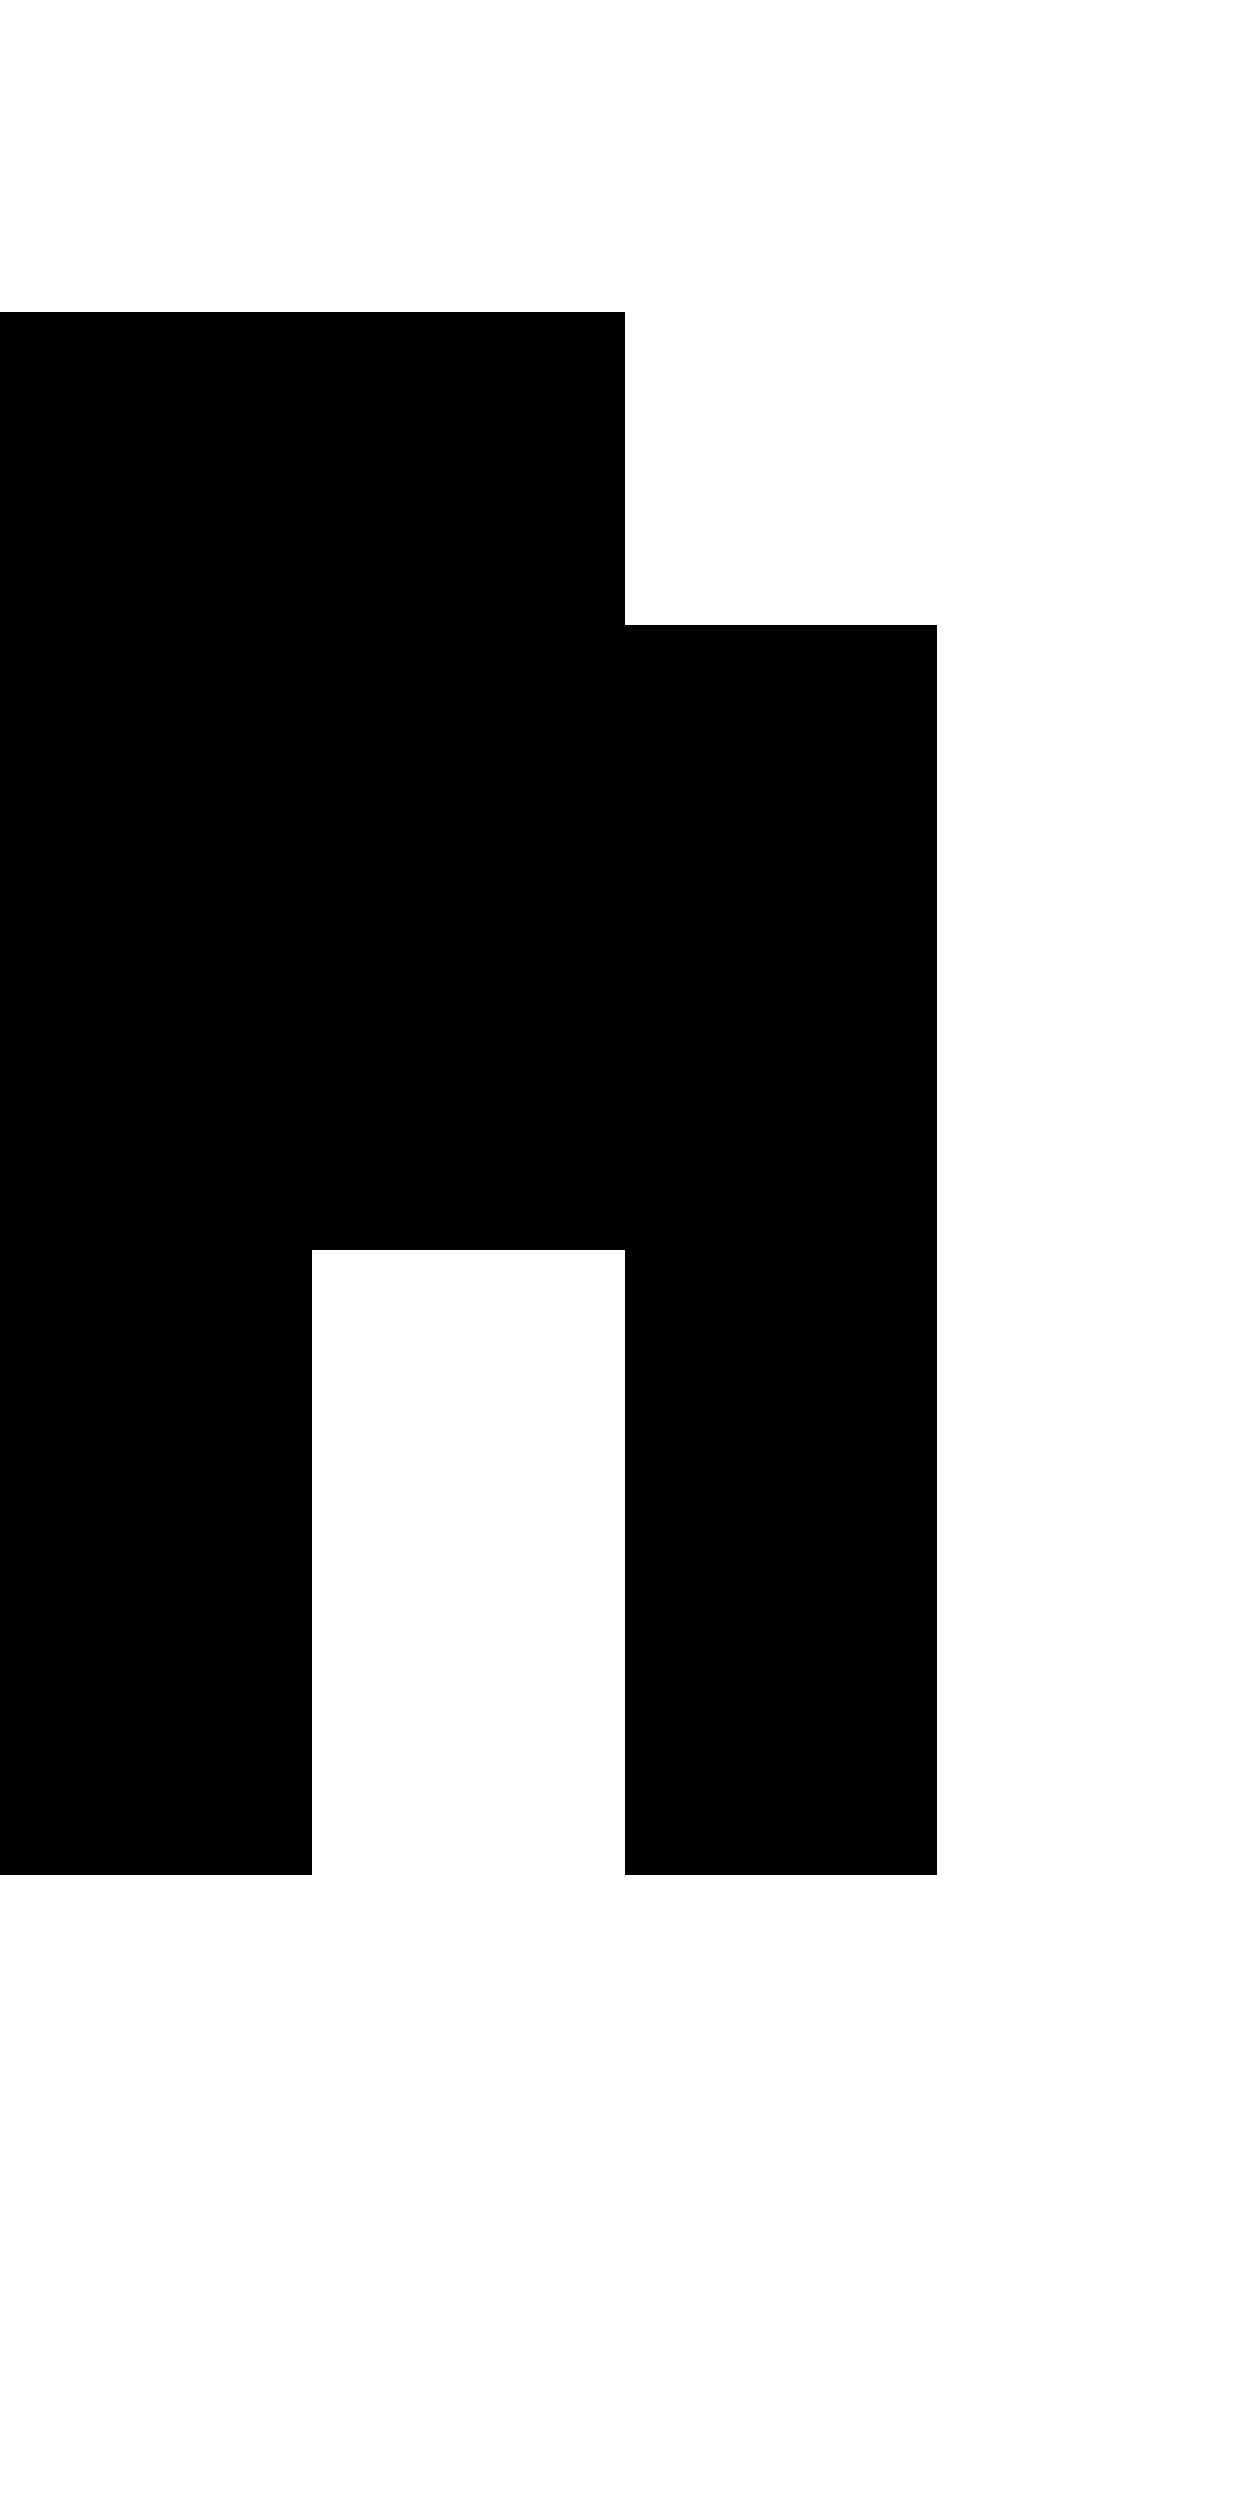
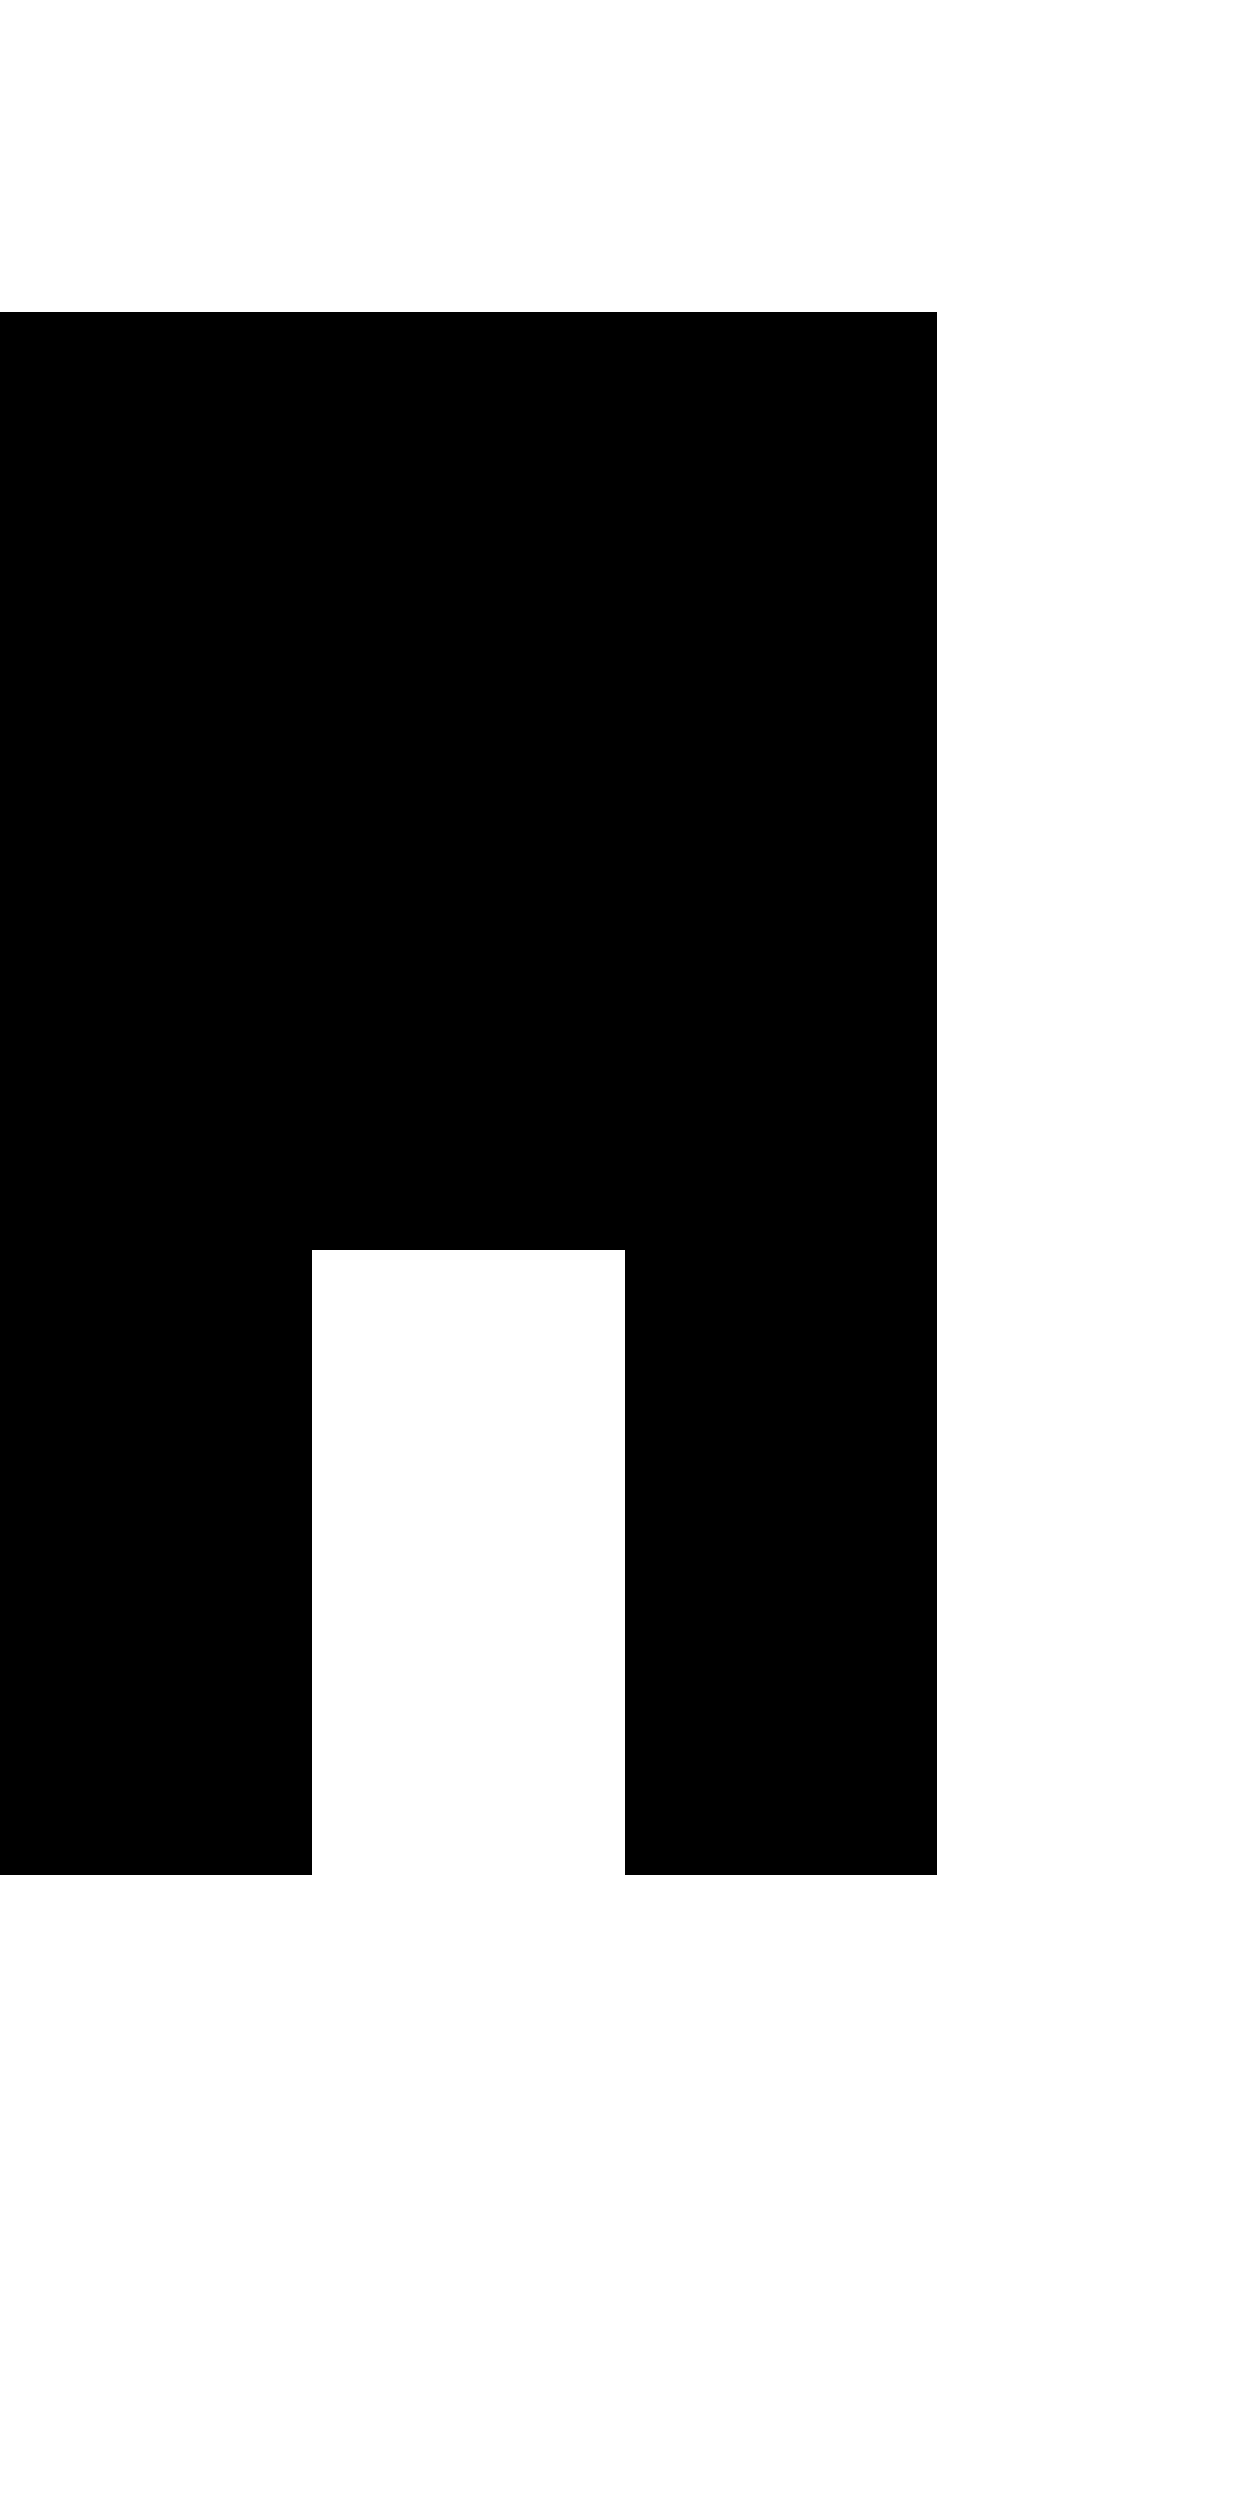
<svg xmlns="http://www.w3.org/2000/svg" baseProfile="full" height="32px" version="1.1" width="16px">
  <defs />
  <rect fill="rgb(0,0,0)" height="4px" shape-rendering="crispEdges" width="4px" x="0px" y="4px" />
  <rect fill="rgb(0,0,0)" height="4px" shape-rendering="crispEdges" width="4px" x="0px" y="8px" />
  <rect fill="rgb(0,0,0)" height="4px" shape-rendering="crispEdges" width="4px" x="0px" y="12px" />
  <rect fill="rgb(0,0,0)" height="4px" shape-rendering="crispEdges" width="4px" x="0px" y="16px" />
  <rect fill="rgb(0,0,0)" height="4px" shape-rendering="crispEdges" width="4px" x="0px" y="20px" />
  <rect fill="rgb(0,0,0)" height="4px" shape-rendering="crispEdges" width="4px" x="4px" y="4px" />
  <rect fill="rgb(0,0,0)" height="4px" shape-rendering="crispEdges" width="4px" x="4px" y="8px" />
  <rect fill="rgb(0,0,0)" height="4px" shape-rendering="crispEdges" width="4px" x="4px" y="12px" />
+   <rect fill="rgb(0,0,0)" height="4px" shape-rendering="crispEdges" width="4px" x="8px" y="4px" />
  <rect fill="rgb(0,0,0)" height="4px" shape-rendering="crispEdges" width="4px" x="8px" y="8px" />
  <rect fill="rgb(0,0,0)" height="4px" shape-rendering="crispEdges" width="4px" x="8px" y="12px" />
  <rect fill="rgb(0,0,0)" height="4px" shape-rendering="crispEdges" width="4px" x="8px" y="16px" />
  <rect fill="rgb(0,0,0)" height="4px" shape-rendering="crispEdges" width="4px" x="8px" y="20px" />
</svg>
